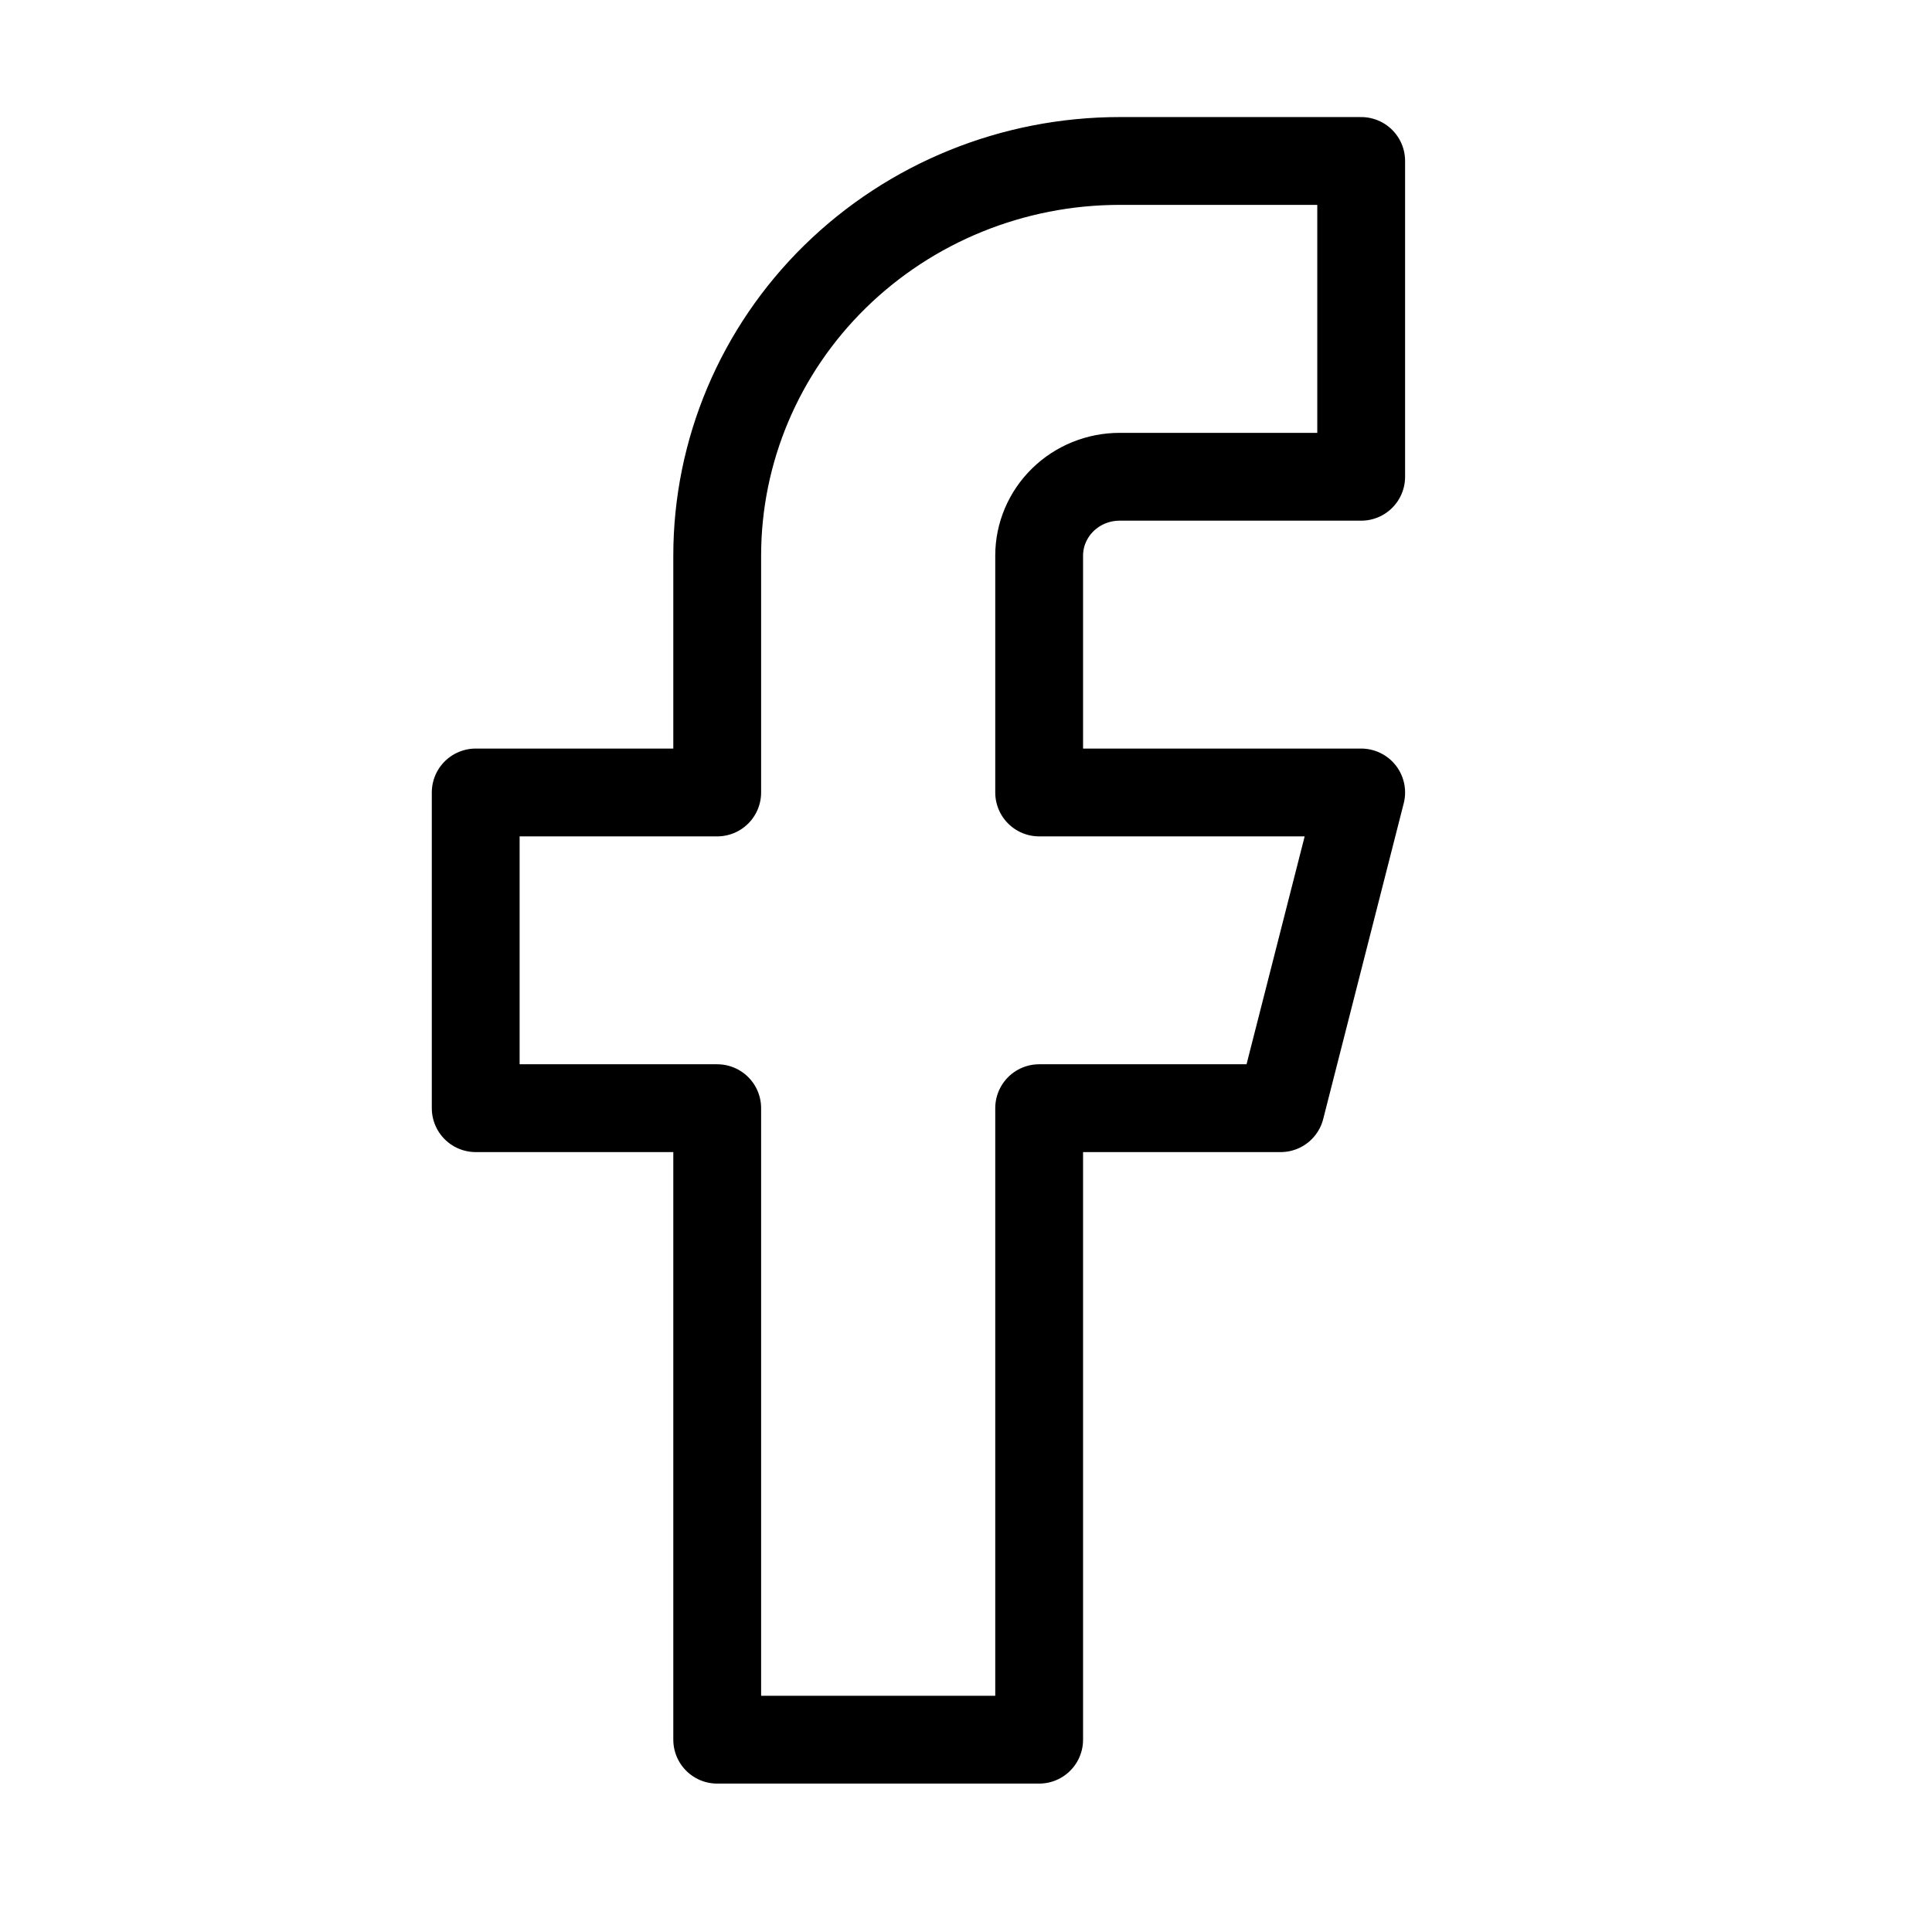
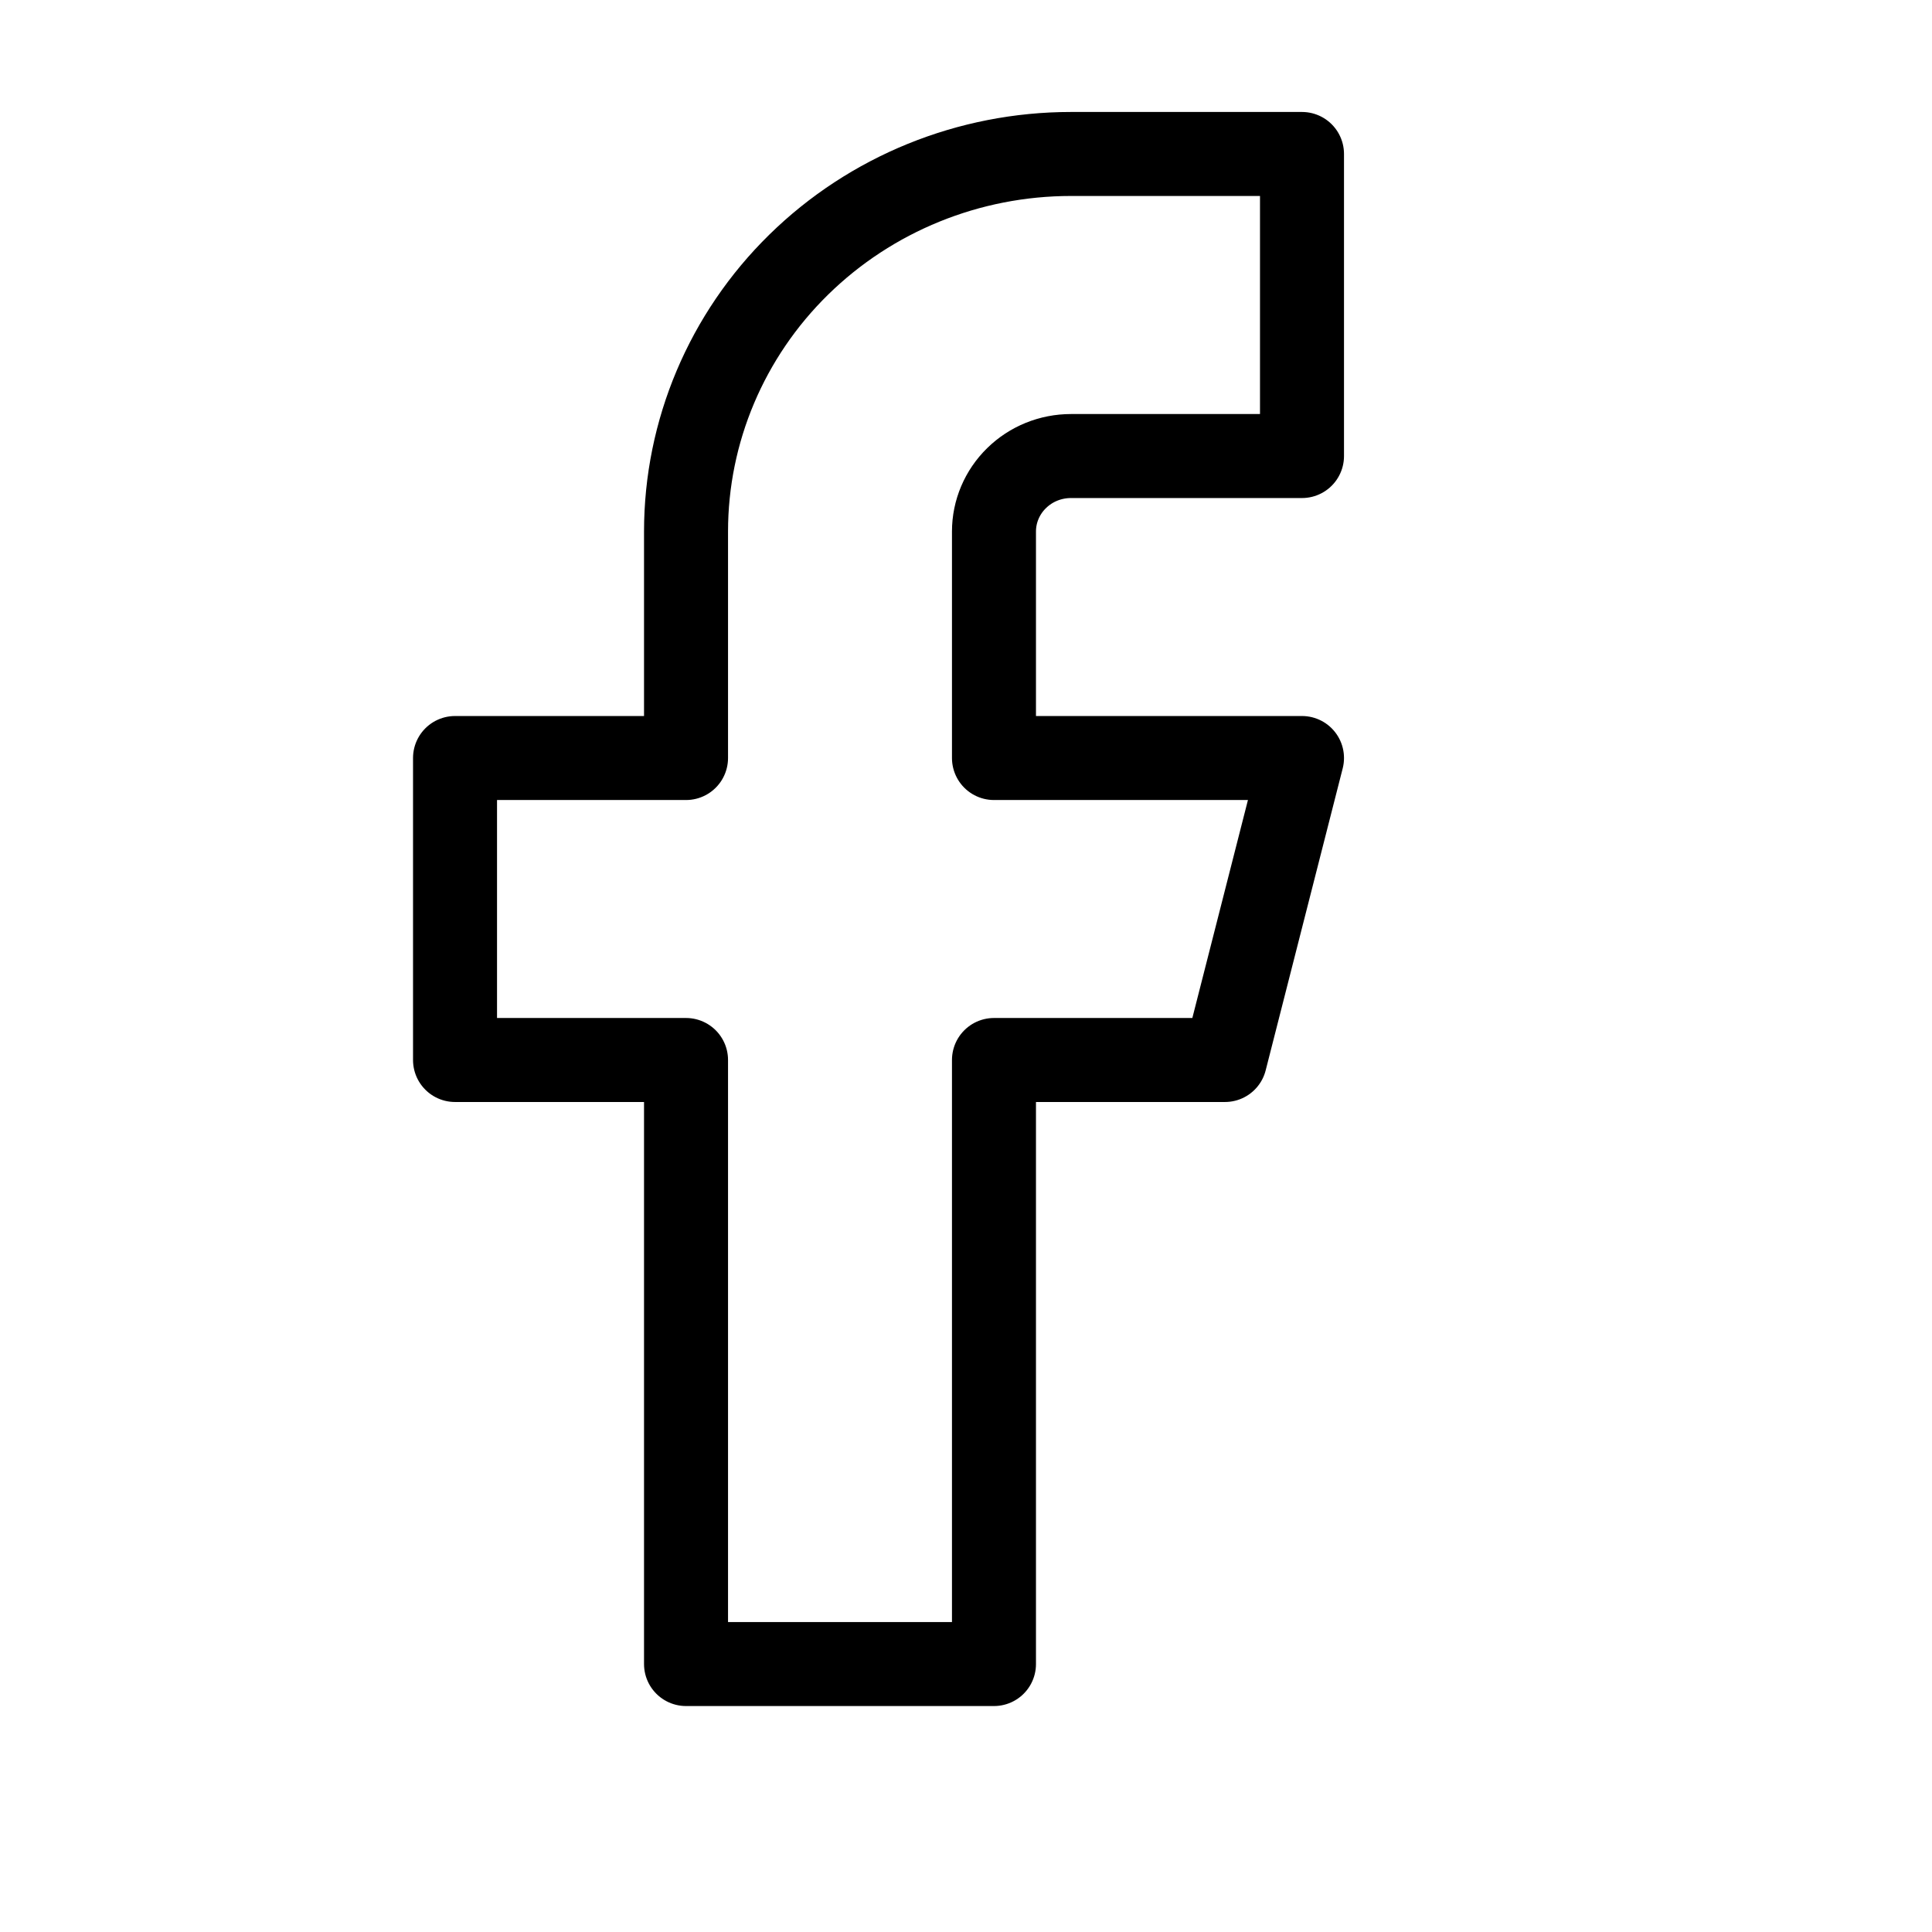
- <svg xmlns="http://www.w3.org/2000/svg" width="22" height="22" viewBox="0 0 22 22">
+ <svg xmlns="http://www.w3.org/2000/svg" width="23" height="23" viewBox="0 0 23 23">
  <path d="M16.5 1.833H13.75C12.534 1.833 11.369 2.307 10.509 3.15C9.65 3.992 9.167 5.136 9.167 6.327V9.024H6.417V12.619H9.167V19.81H12.833V12.619H15.583L16.5 9.024H12.833V6.327C12.833 6.089 12.93 5.86 13.102 5.692C13.274 5.523 13.507 5.429 13.75 5.429H16.5V1.833Z" transform="translate(-1)" fill="none" stroke="currentColor" stroke-width="1" stroke-linecap="round" stroke-linejoin="round" />
</svg>
